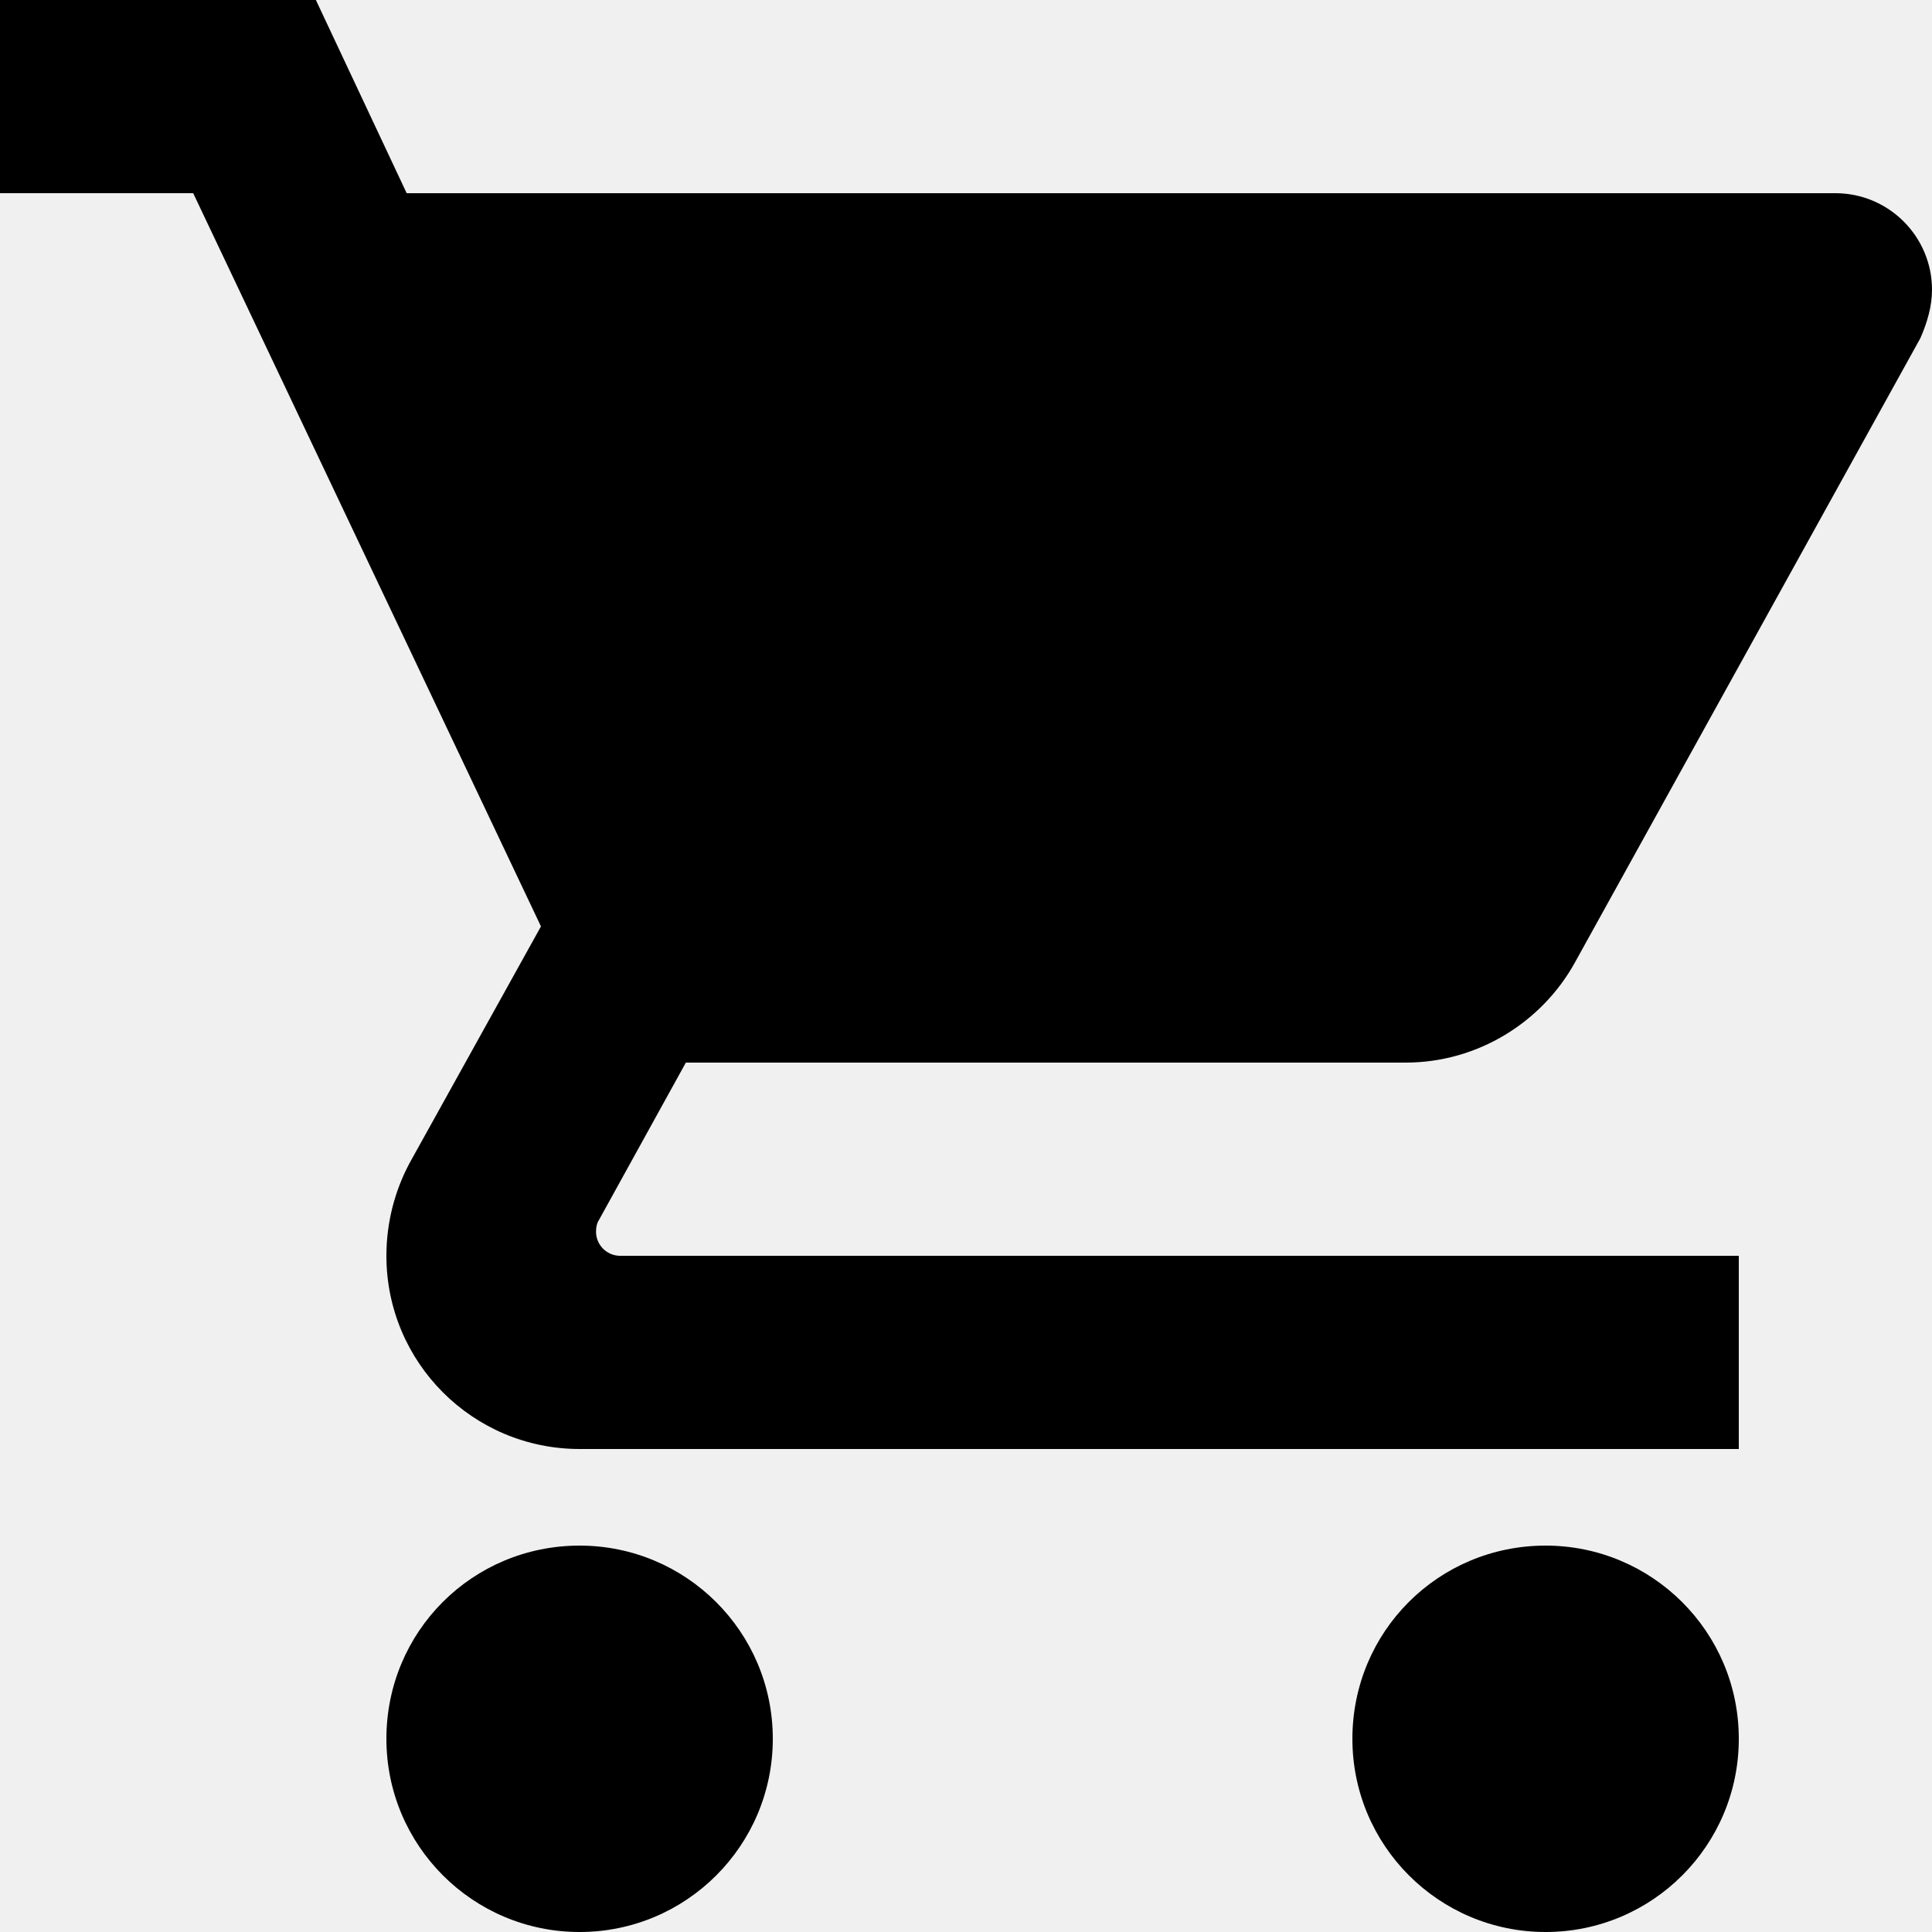
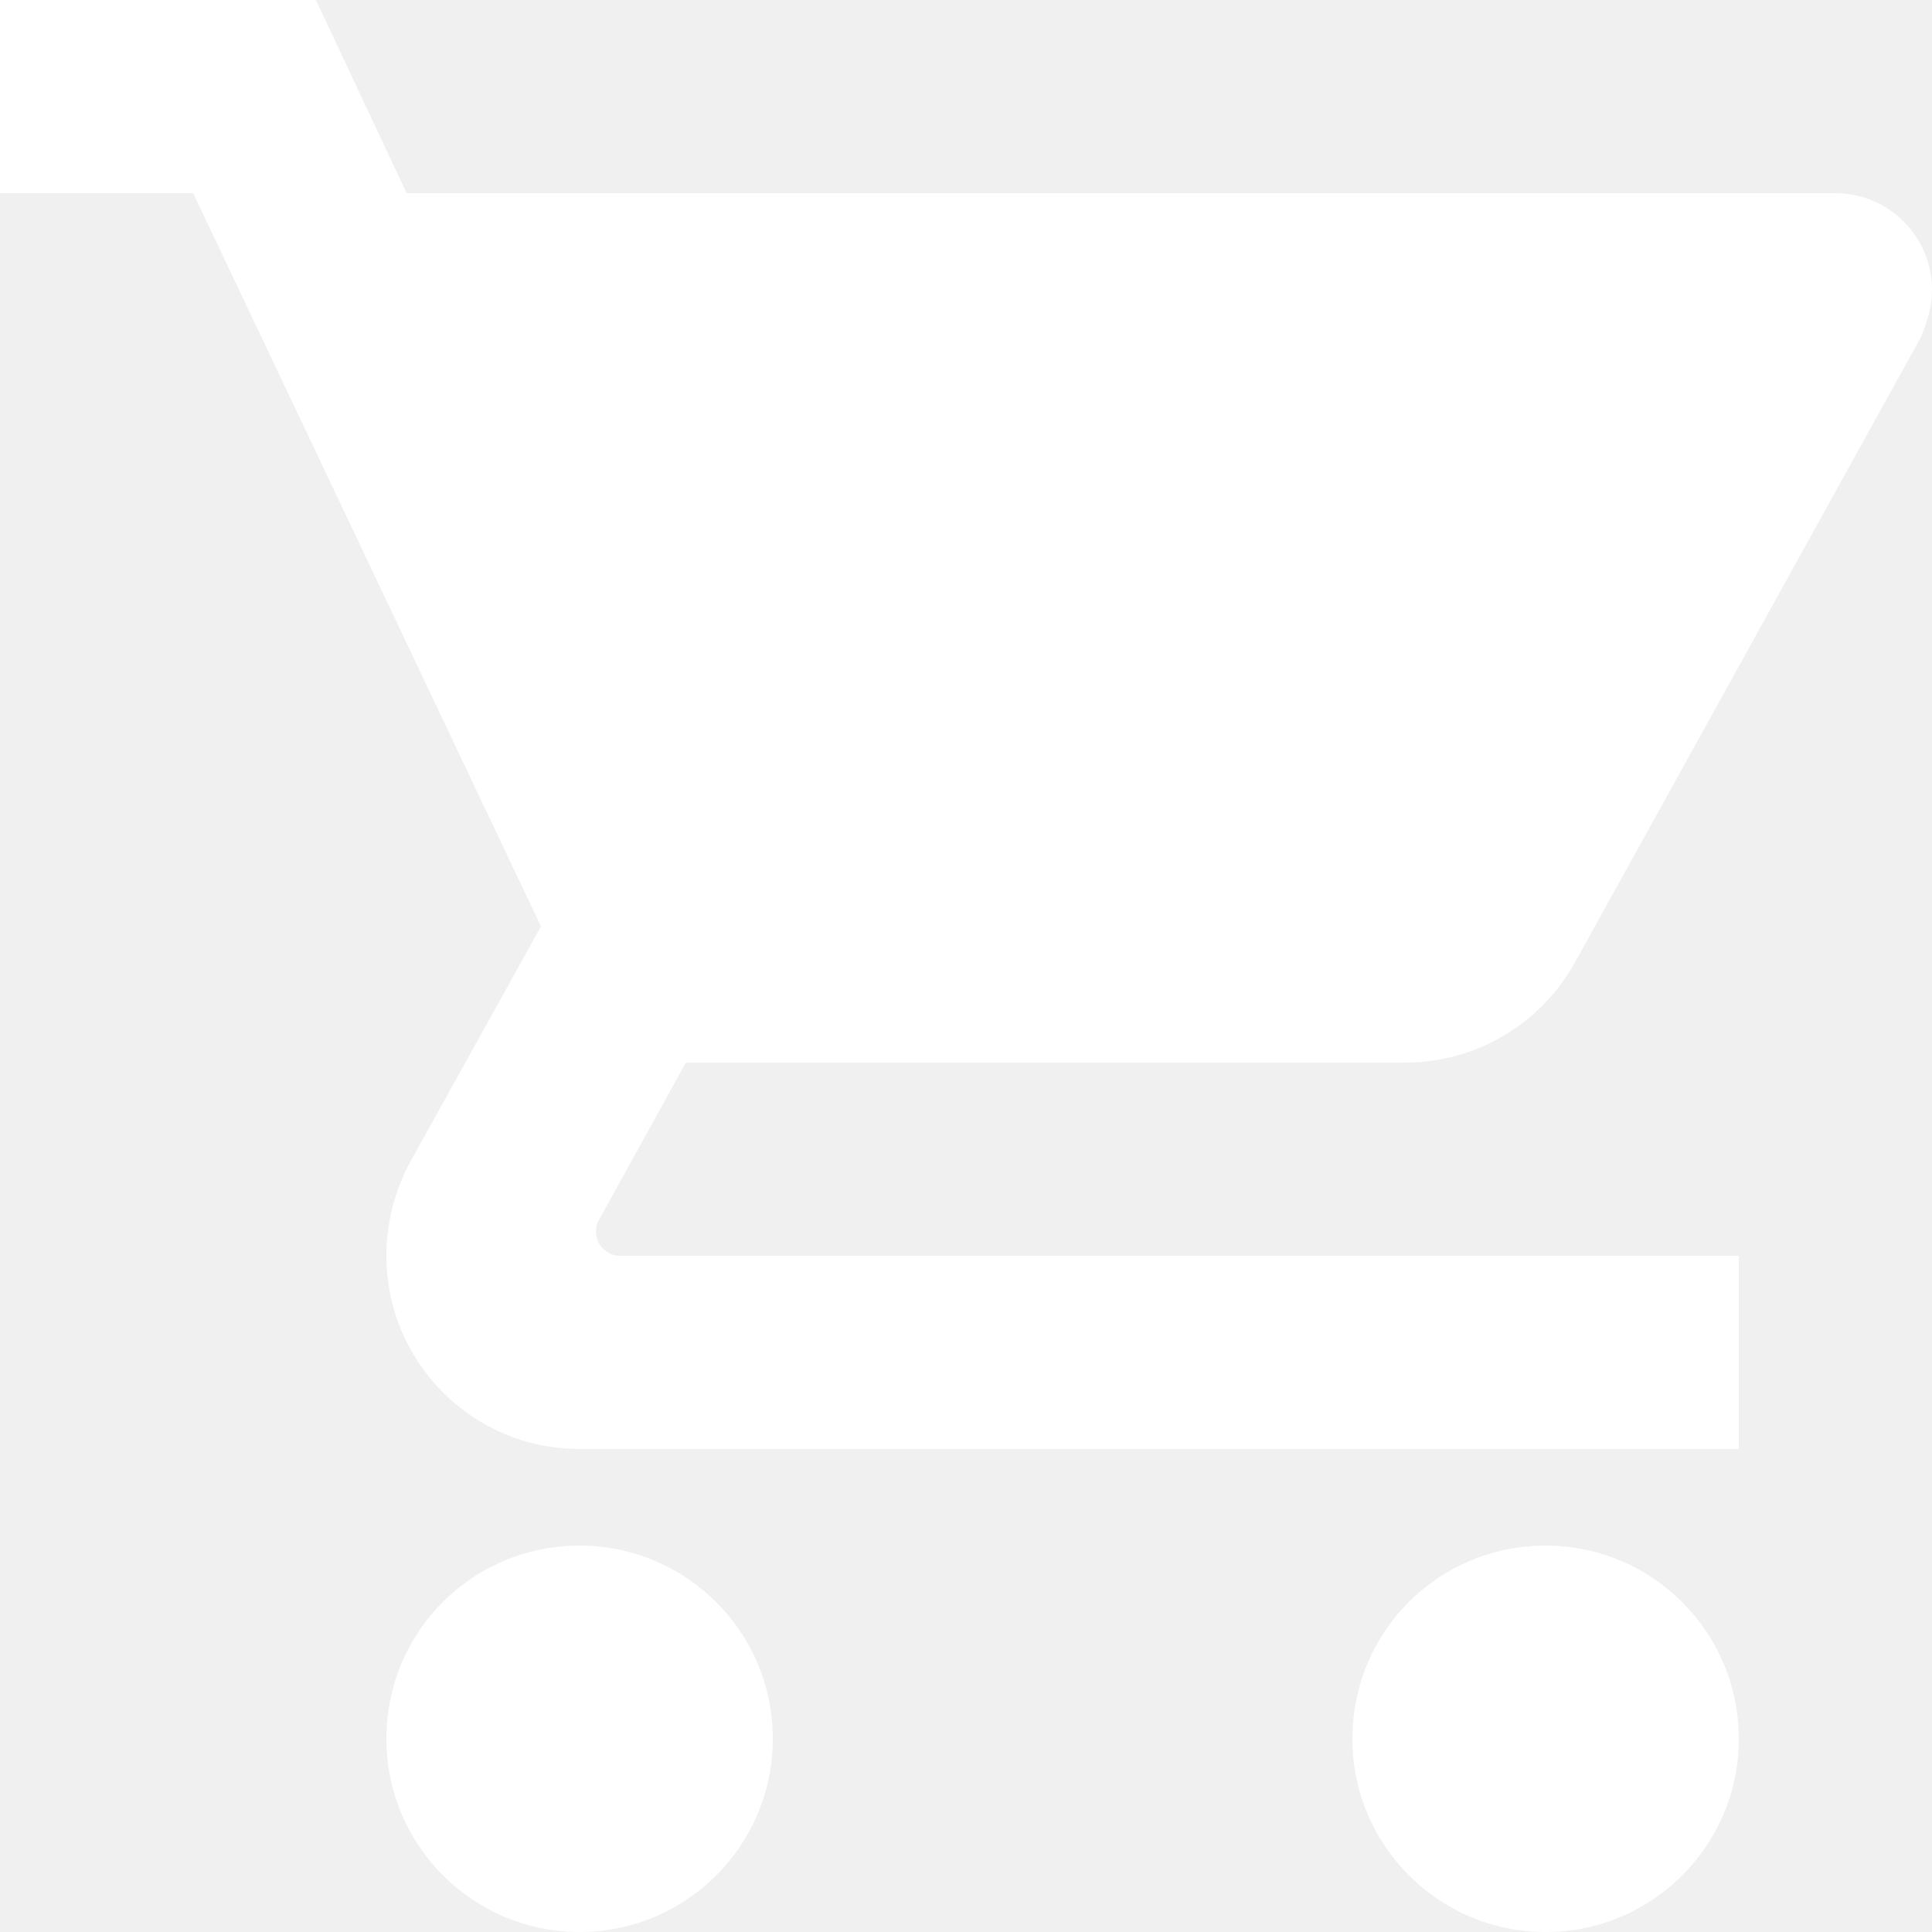
<svg xmlns="http://www.w3.org/2000/svg" width="20" height="20" viewBox="0 0 20 20" fill="none">
-   <path fill-rule="evenodd" clip-rule="evenodd" d="M0 0V2H2L5.6 9.59L4.24 12.04C4.09 12.32 4 12.65 4 13C4 14.105 4.895 15 6 15H18V13H6.42C6.282 13 6.17 12.888 6.17 12.75C6.17 12.7 6.18 12.66 6.2 12.63L7.1 11H14.55C15.3 11 15.96 10.58 16.3 9.97L19.88 3.5C19.95 3.34 20 3.17 20 3C20 2.448 19.552 2 19 2H4.21L3.27 0H0ZM16 16C14.89 16 14 16.89 14 18C14 19.105 14.895 20 16 20C17.105 20 18 19.105 18 18C18 16.89 17.1 16 16 16ZM4 18C4 16.89 4.89 16 6 16C7.1 16 8 16.89 8 18C8 19.105 7.105 20 6 20C4.895 20 4 19.105 4 18Z" fill="black" />
+   <path fill-rule="evenodd" clip-rule="evenodd" d="M0 0V2H2L5.6 9.59L4.24 12.04C4.09 12.32 4 12.65 4 13C4 14.105 4.895 15 6 15H18V13H6.42C6.282 13 6.17 12.888 6.17 12.75C6.17 12.7 6.18 12.66 6.2 12.63L7.1 11H14.55C15.3 11 15.96 10.58 16.3 9.97L19.88 3.5C19.95 3.34 20 3.17 20 3C20 2.448 19.552 2 19 2H4.21L3.27 0H0ZM16 16C14.89 16 14 16.89 14 18C14 19.105 14.895 20 16 20C17.105 20 18 19.105 18 18C18 16.89 17.1 16 16 16ZM4 18C4 16.89 4.89 16 6 16C7.1 16 8 16.89 8 18C8 19.105 7.105 20 6 20C4.895 20 4 19.105 4 18Z" fill="#fff" />
</svg>
